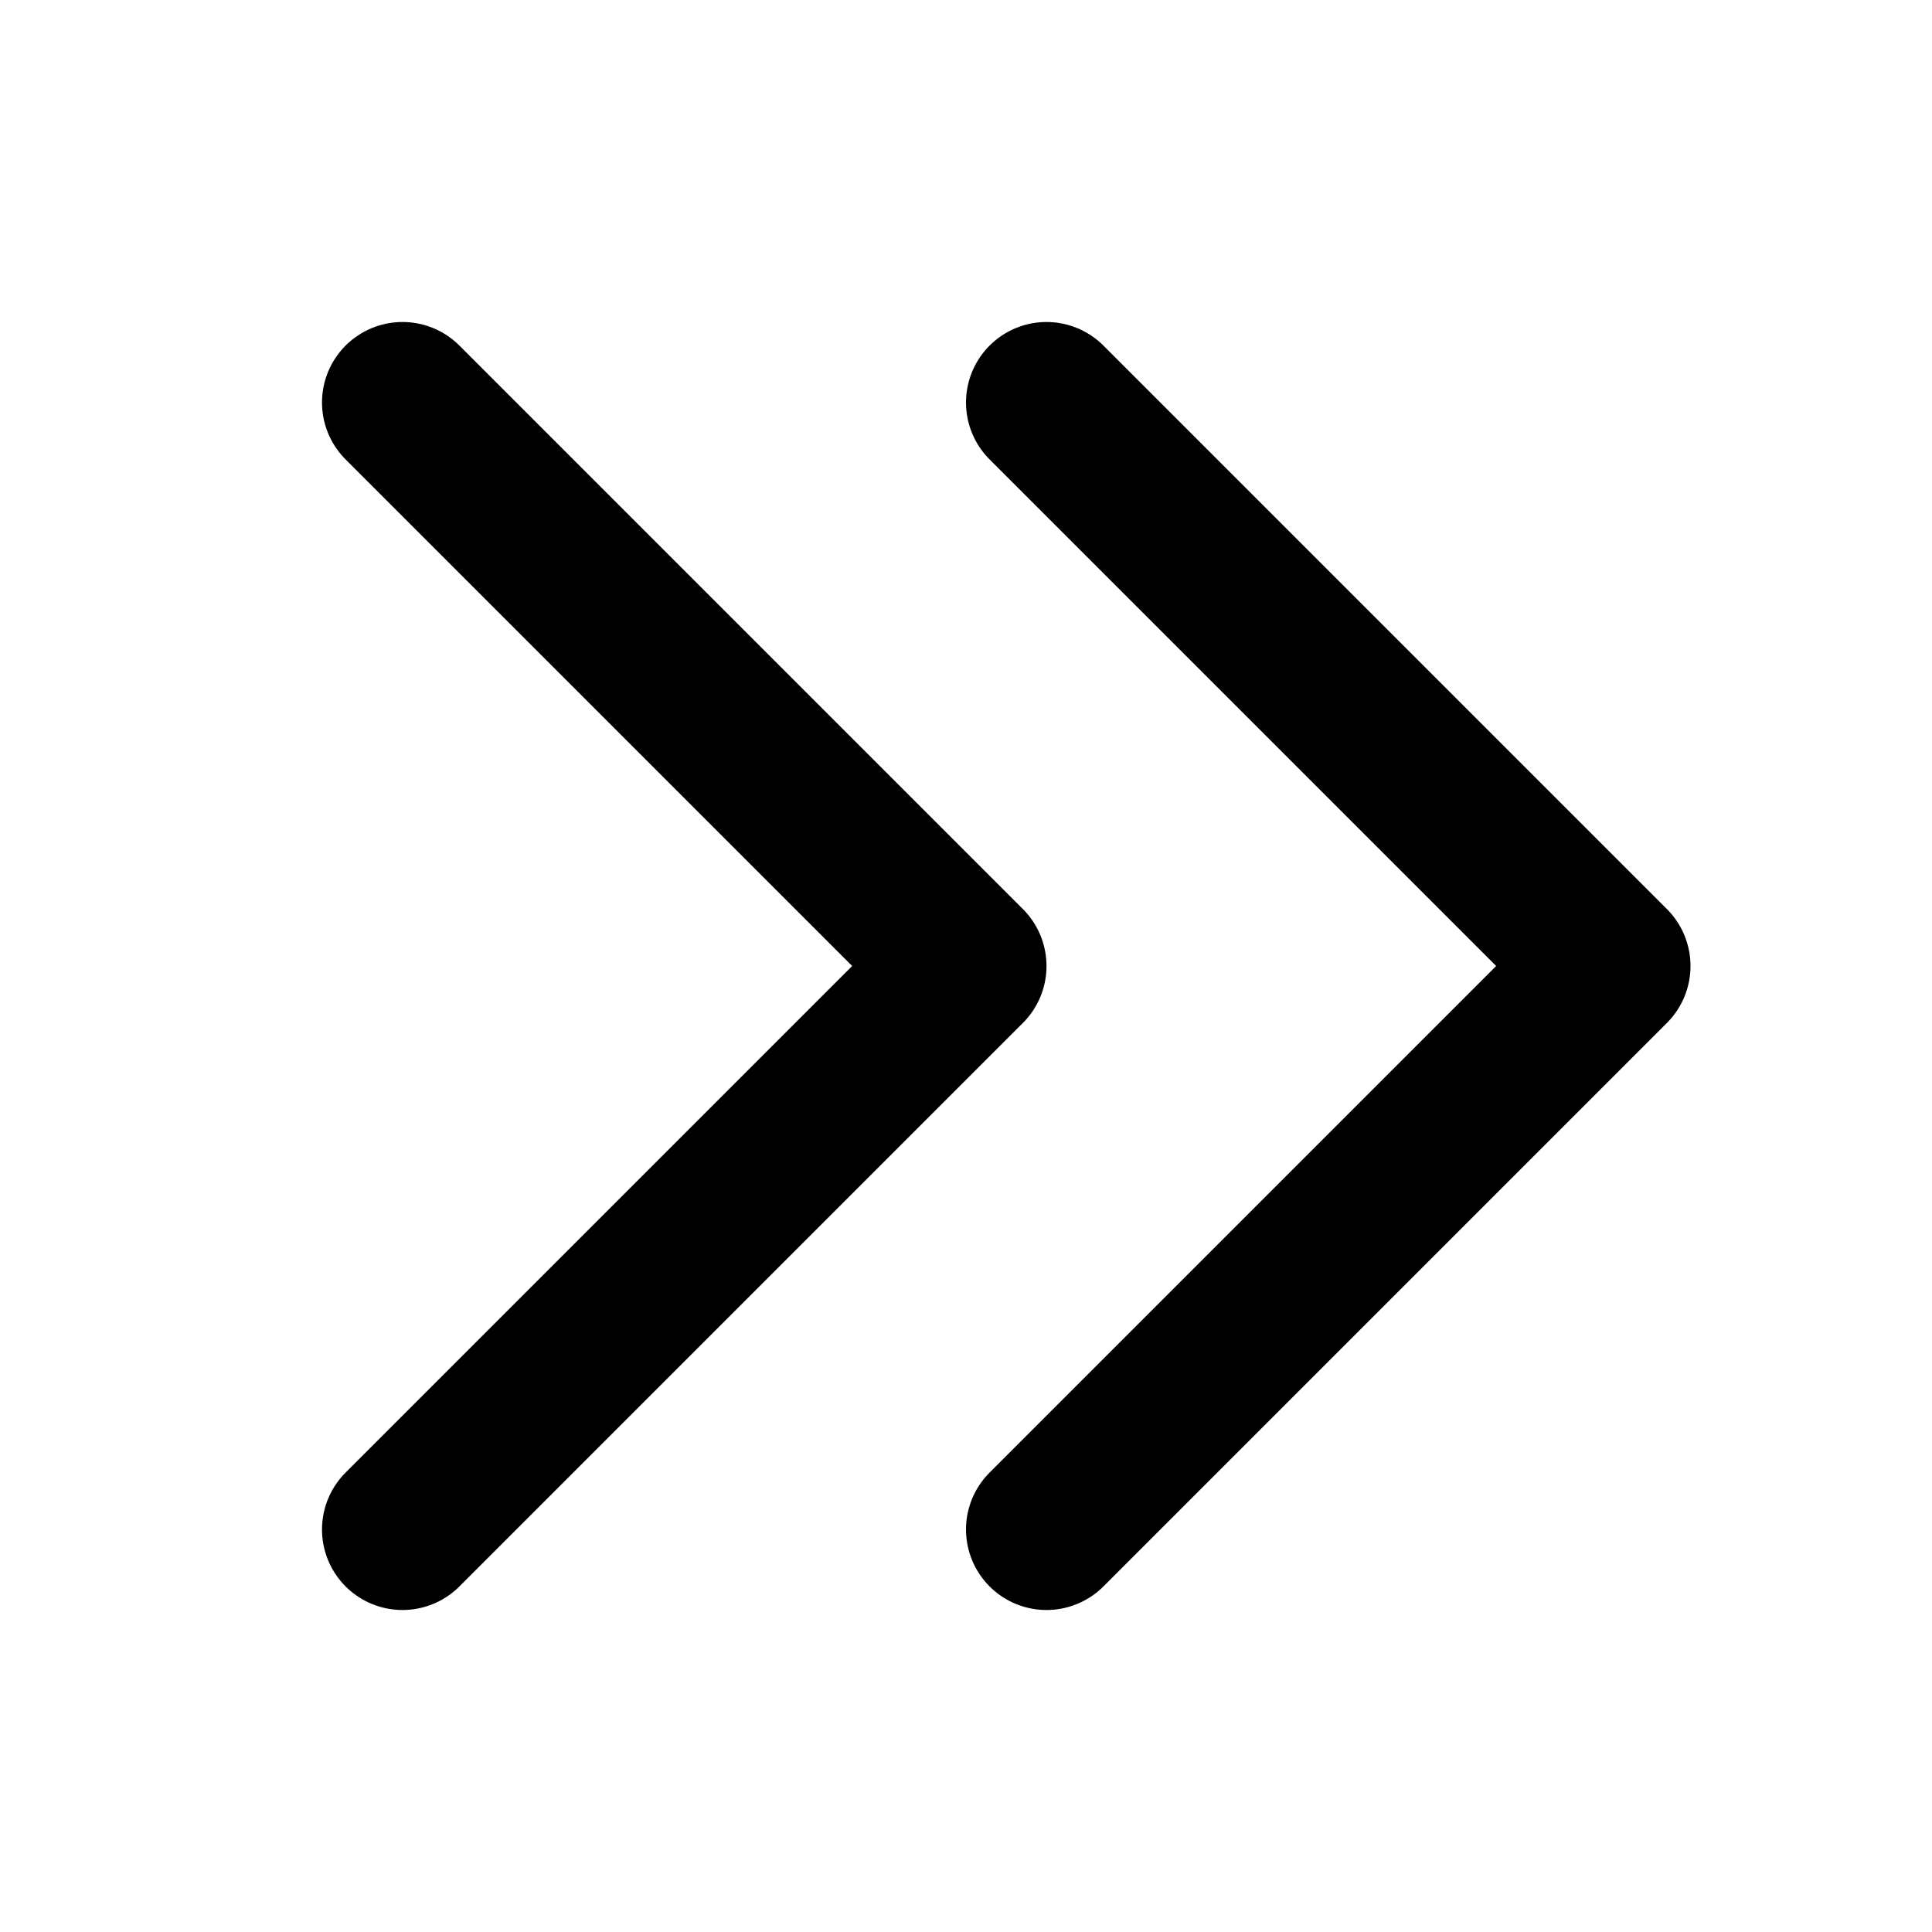
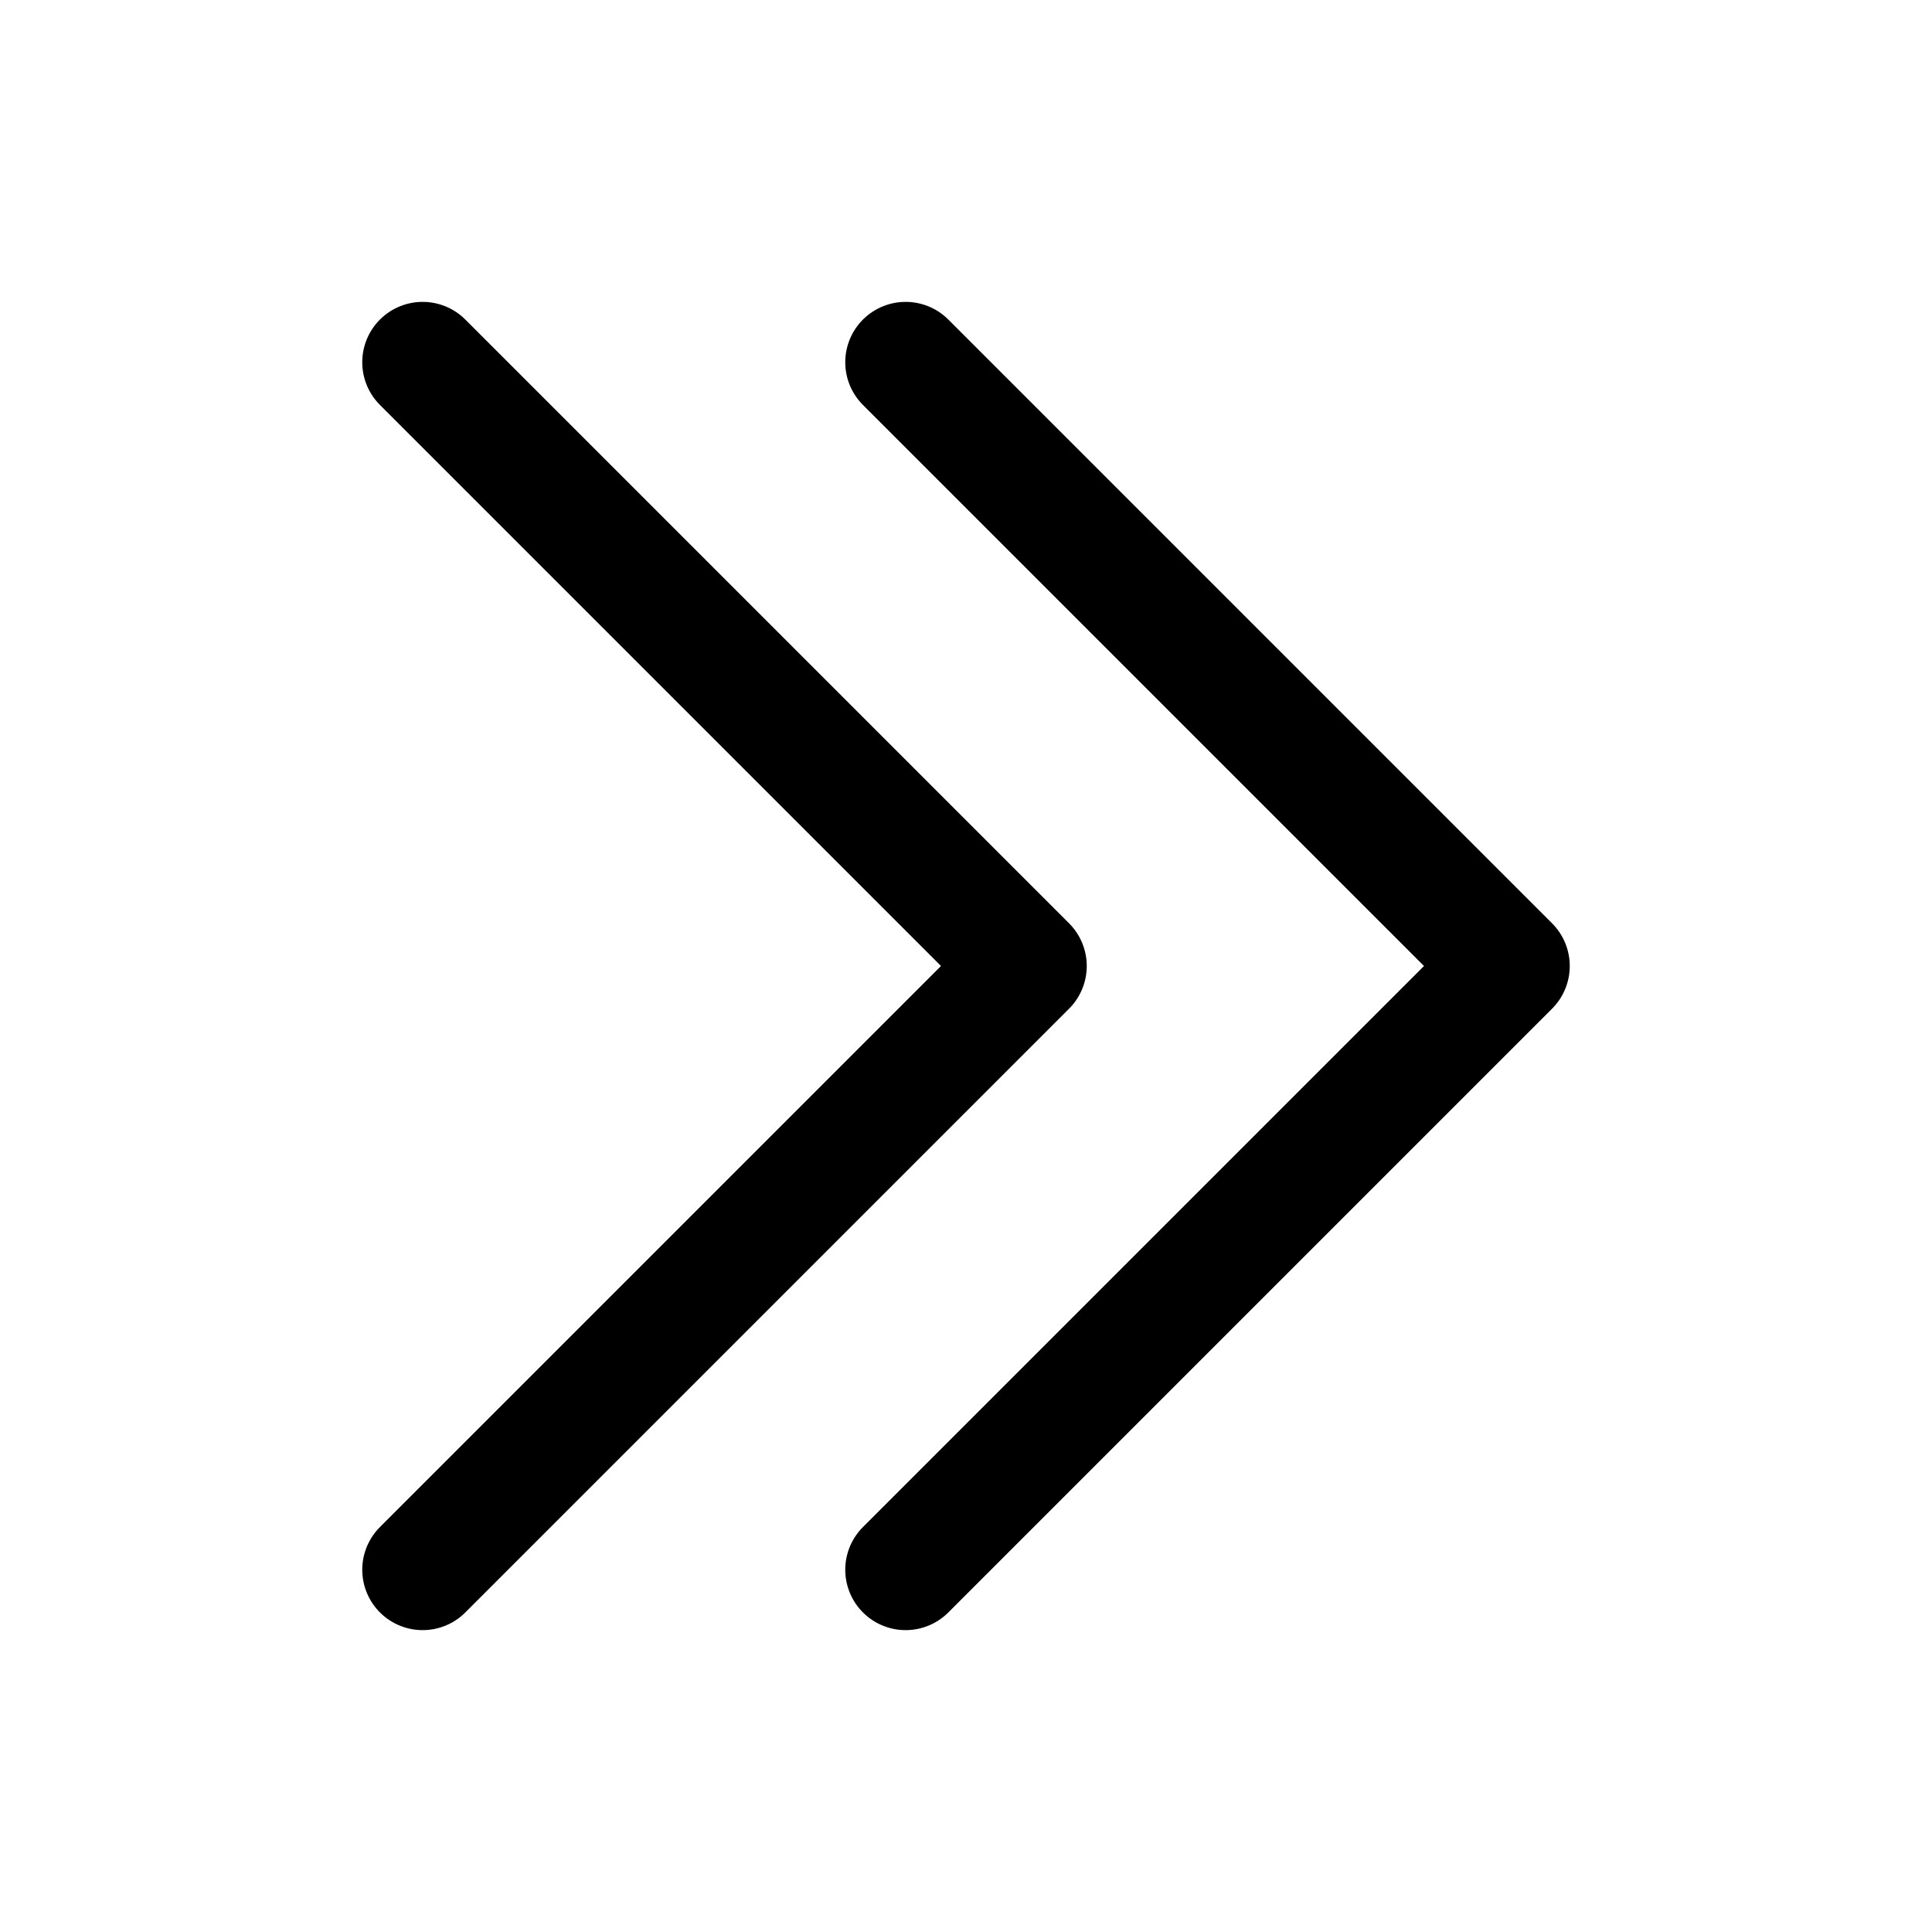
- <svg xmlns="http://www.w3.org/2000/svg" fill="none" viewBox="0 0 24 24" stroke-width="2" stroke="currentColor" aria-hidden="true">
-   <path stroke-linecap="round" stroke-linejoin="round" d="M13 5l7 7-7 7M5 5l7 7-7 7" />
+ <svg xmlns="http://www.w3.org/2000/svg" fill="none" viewBox="0 0 24 24" stroke-width="1.5" stroke="currentColor" aria-hidden="true">
+   <path stroke-linecap="round" stroke-linejoin="round" d="M11.25 4.5l7.5 7.5-7.5 7.5m-6-15l7.5 7.5-7.5 7.5" />
</svg>
